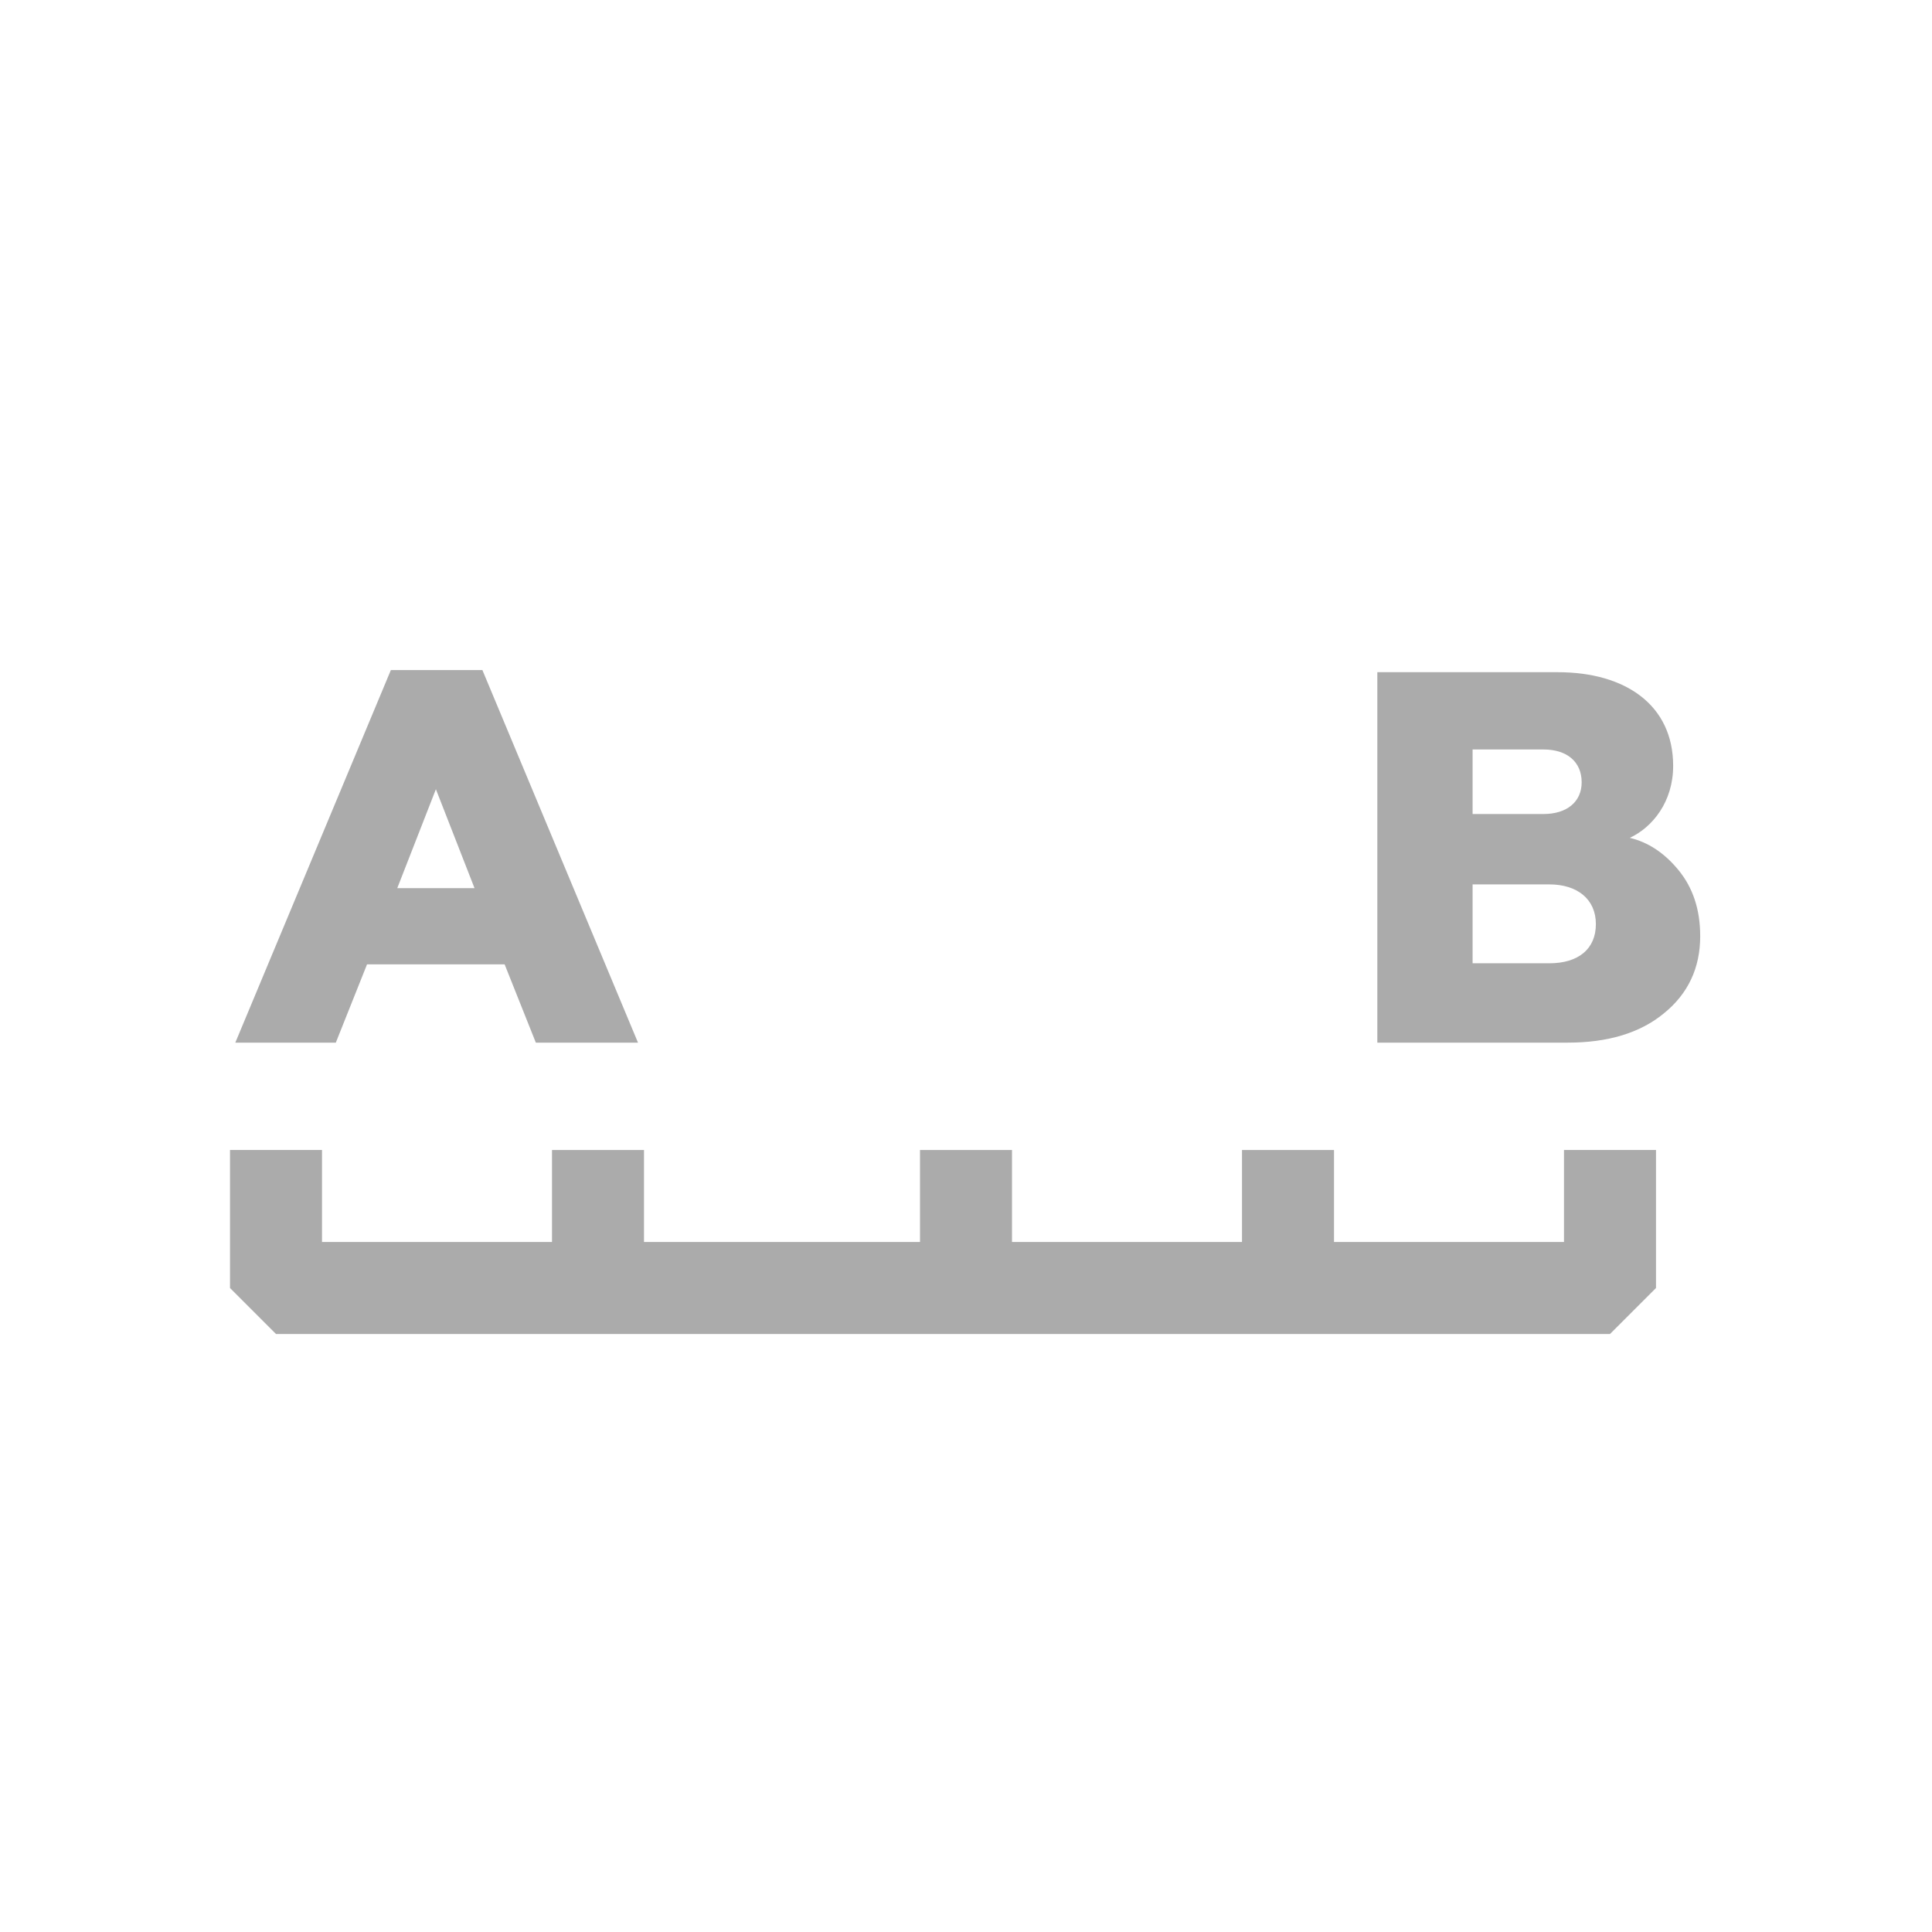
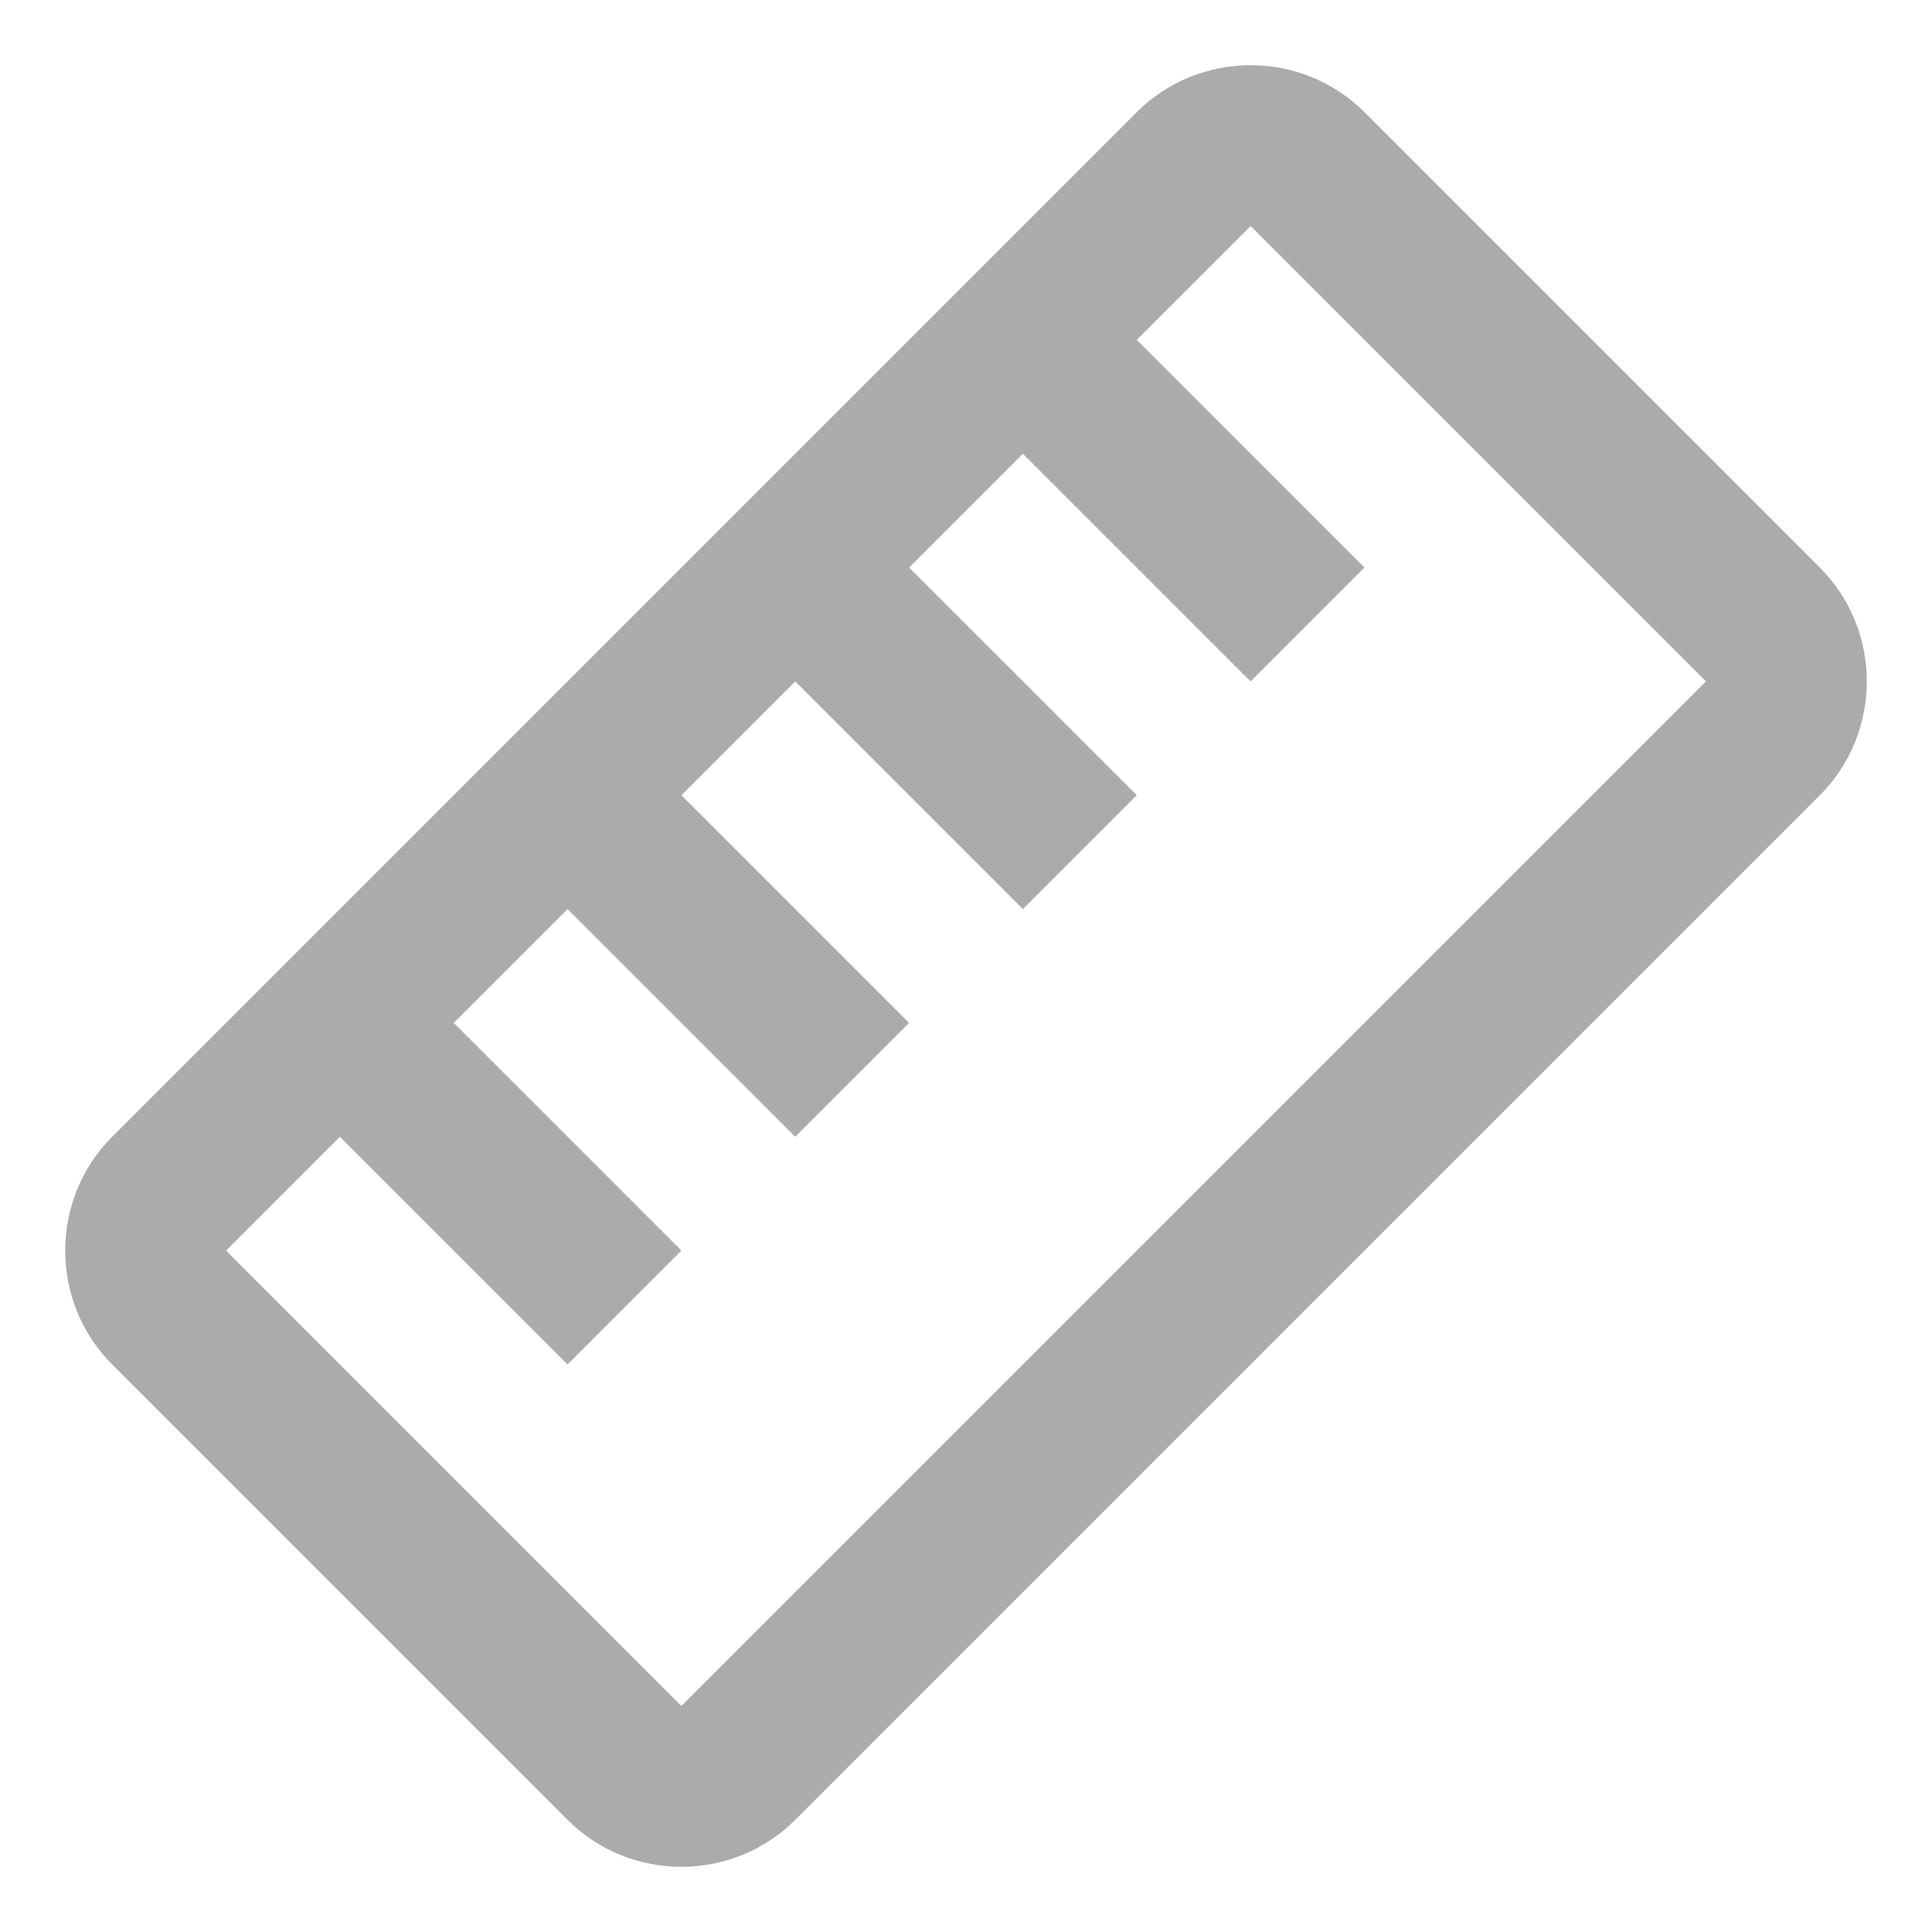
- <svg xmlns="http://www.w3.org/2000/svg" x="0px" y="0px" width="32px" height="32px" viewBox="-588.5 346.5 42 32">
-   <g opacity="0.33">
-     <path d="M-558.558,364.167v-8.054h3.923c1.473,0,2.508,0.714,2.508,2.036c0,0.783-0.449,1.335-0.943,1.565   c0.391,0.092,0.748,0.322,1.059,0.701c0.311,0.38,0.472,0.852,0.472,1.438c0,0.69-0.265,1.254-0.794,1.68   c-0.518,0.426-1.22,0.633-2.083,0.633H-558.558z M-556.487,359.196h1.542c0.506,0,0.829-0.264,0.829-0.689   c0-0.449-0.322-0.714-0.829-0.714h-1.542V359.196z M-556.487,362.441h1.668c0.632,0,1.012-0.311,1.012-0.852   s-0.403-0.863-1.012-0.863h-1.668V362.441z" />
-     <path d="M-583.385,364.167l3.382-8.1h1.99l3.383,8.1h-2.221l-0.679-1.703h-2.991l-0.679,1.703H-583.385z M-579.864,360.808h1.68   l-0.84-2.151L-579.864,360.808z" />
-     <polyline fill="none" stroke="#000000" stroke-width="2" stroke-linejoin="bevel" stroke-miterlimit="10" points="-553.5,366.5         -553.5,369.5 -582.5,369.5 -582.5,366.5 " />
-     <line fill="none" stroke="#000000" stroke-width="2" stroke-miterlimit="10" x1="-567.5" y1="366.5" x2="-567.5" y2="369.5" />
-     <line fill="none" stroke="#000000" stroke-width="2" stroke-miterlimit="10" x1="-575.5" y1="366.5" x2="-575.5" y2="369.5" />
-     <line fill="none" stroke="#000000" stroke-width="2" stroke-miterlimit="10" x1="-560.5" y1="366.5" x2="-560.5" y2="369.5" />
+ <svg xmlns="http://www.w3.org/2000/svg" height="24px" viewBox="0 0 24 24" width="24px">
+   <g opacity="0.33" transform="rotate(315 12 12)">
+     <path d="M0 0h24v24H0V0z" fill="none" />
+     <path d="M21 6H3c-1.1 0-2 .9-2 2v8c0 1.1.9 2 2 2h18c1.1 0 2-.9 2-2V8c0-1.1-.9-2-2-2zm0 10H3V8h2v4h2V8h2v4h2V8h2v4h2V8h2v4h2V8h2v8z" />
  </g>
</svg>
